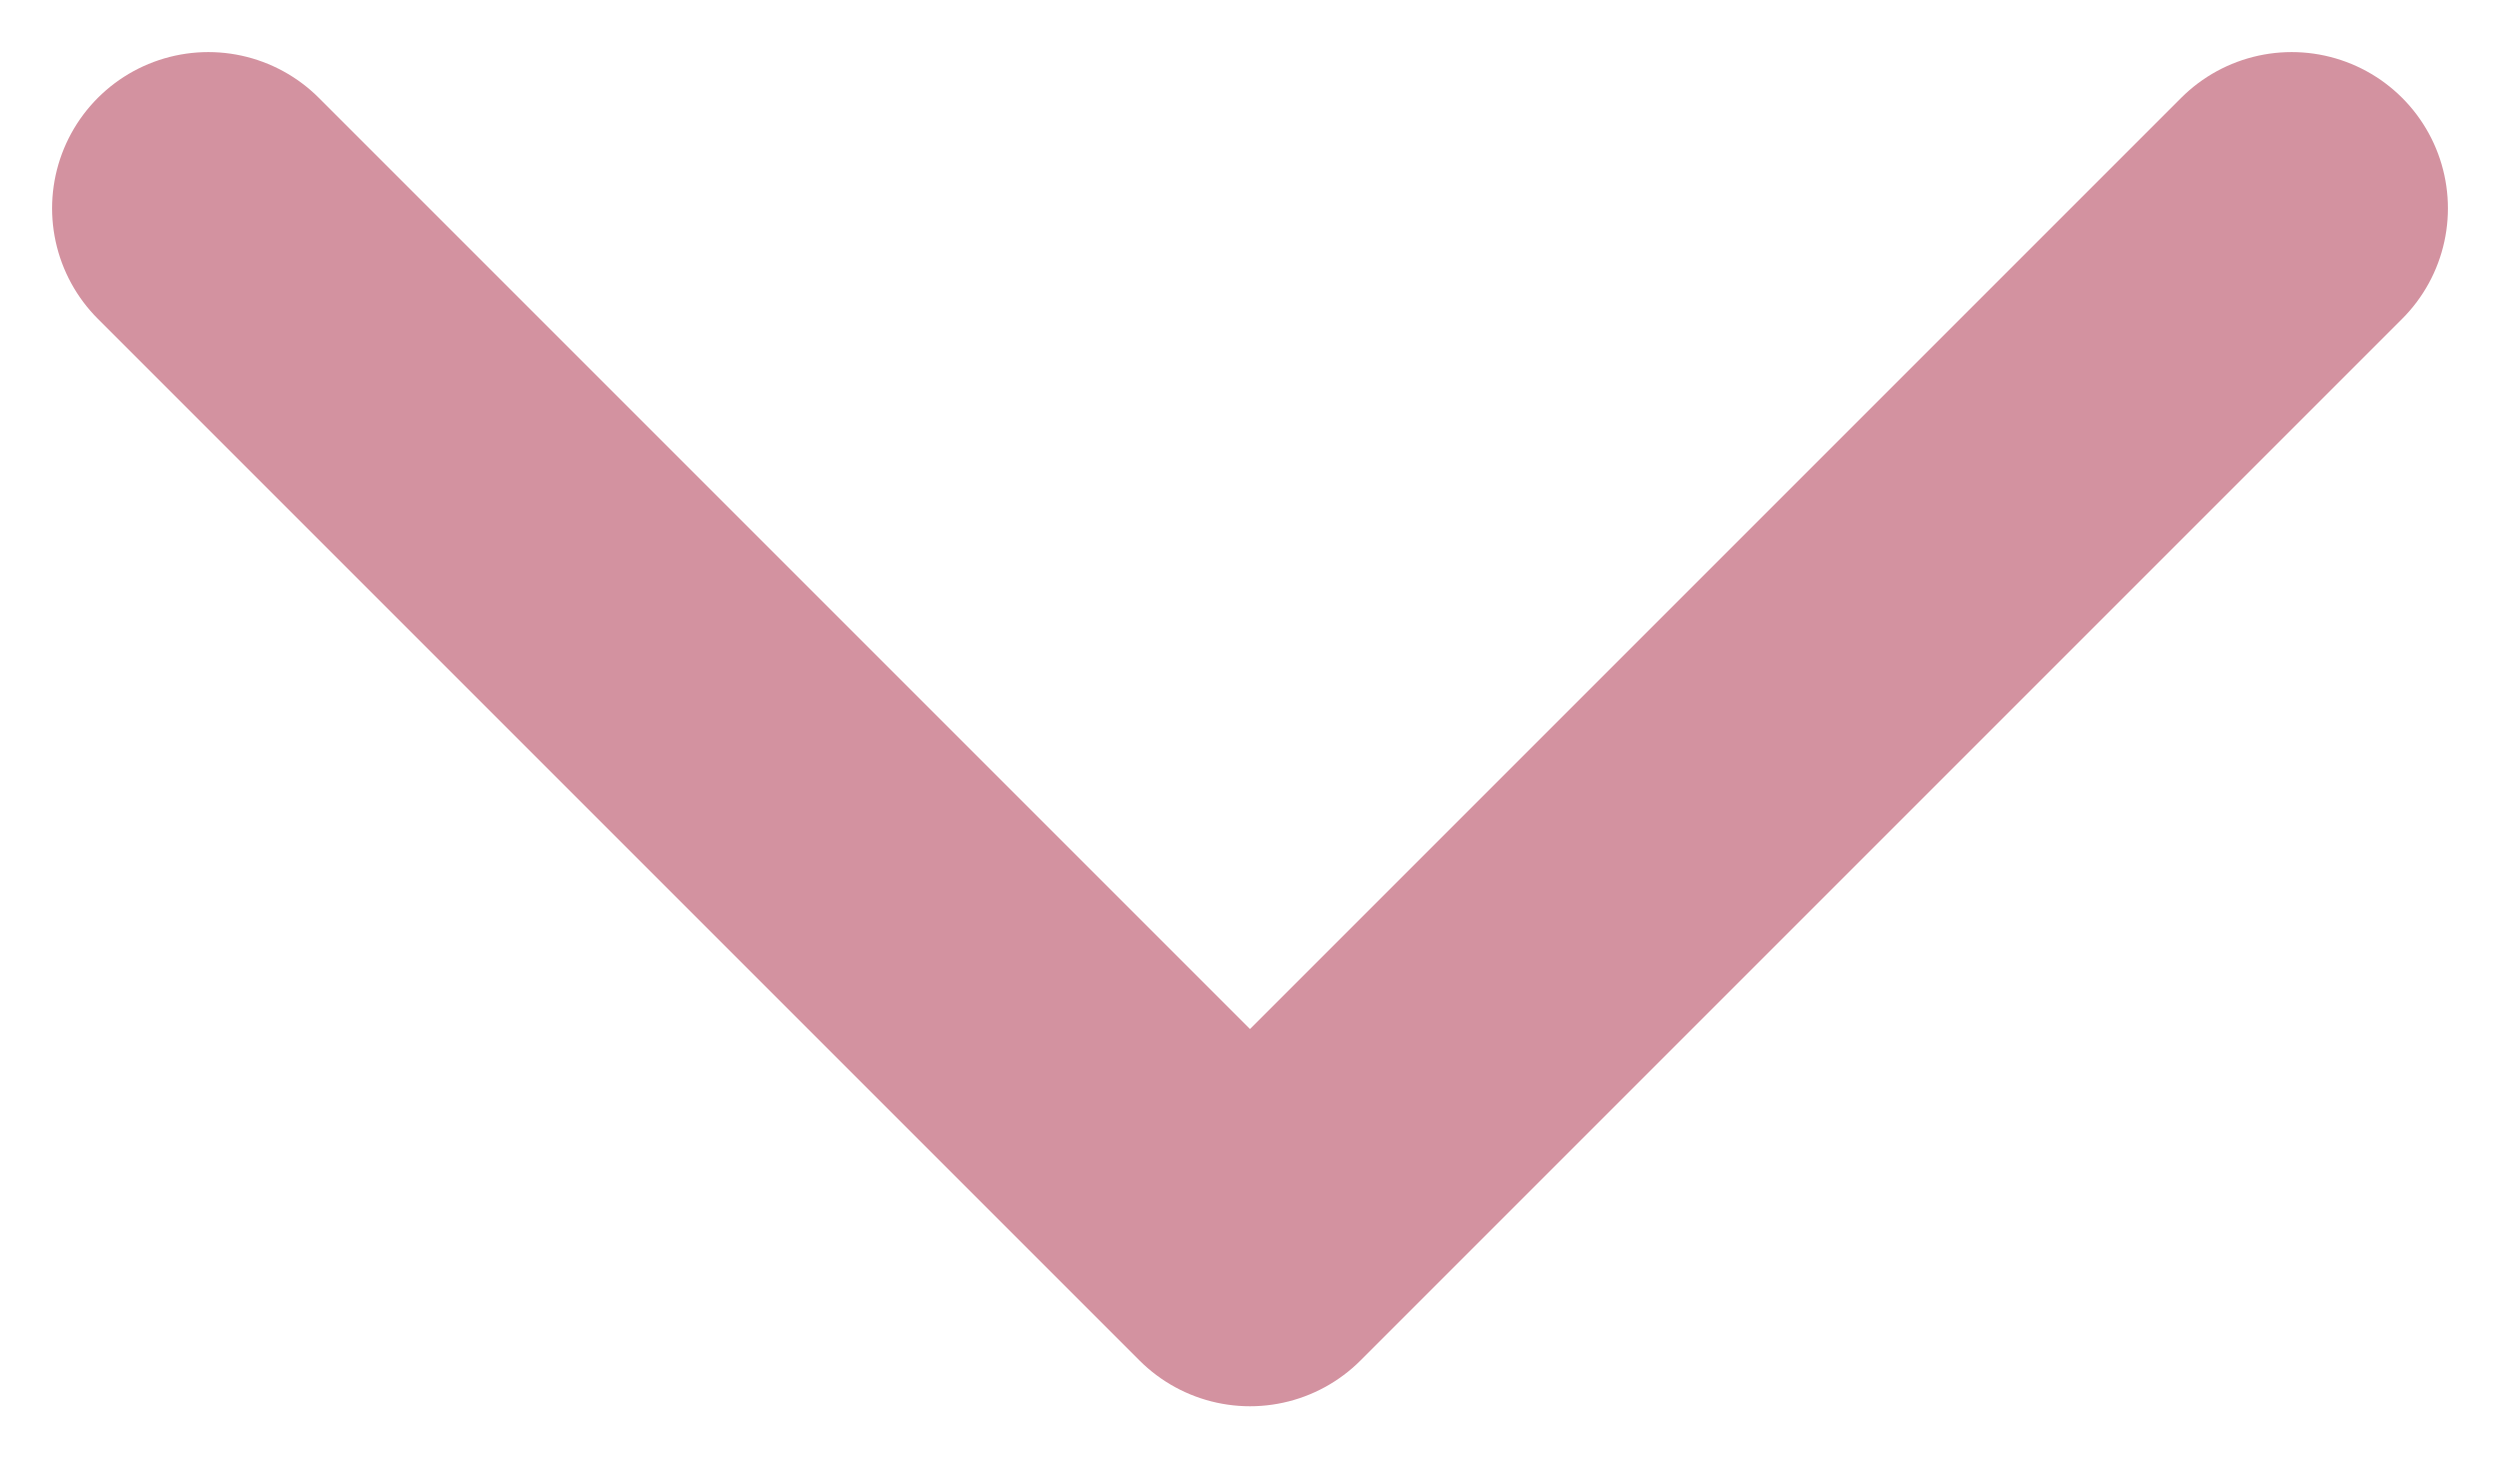
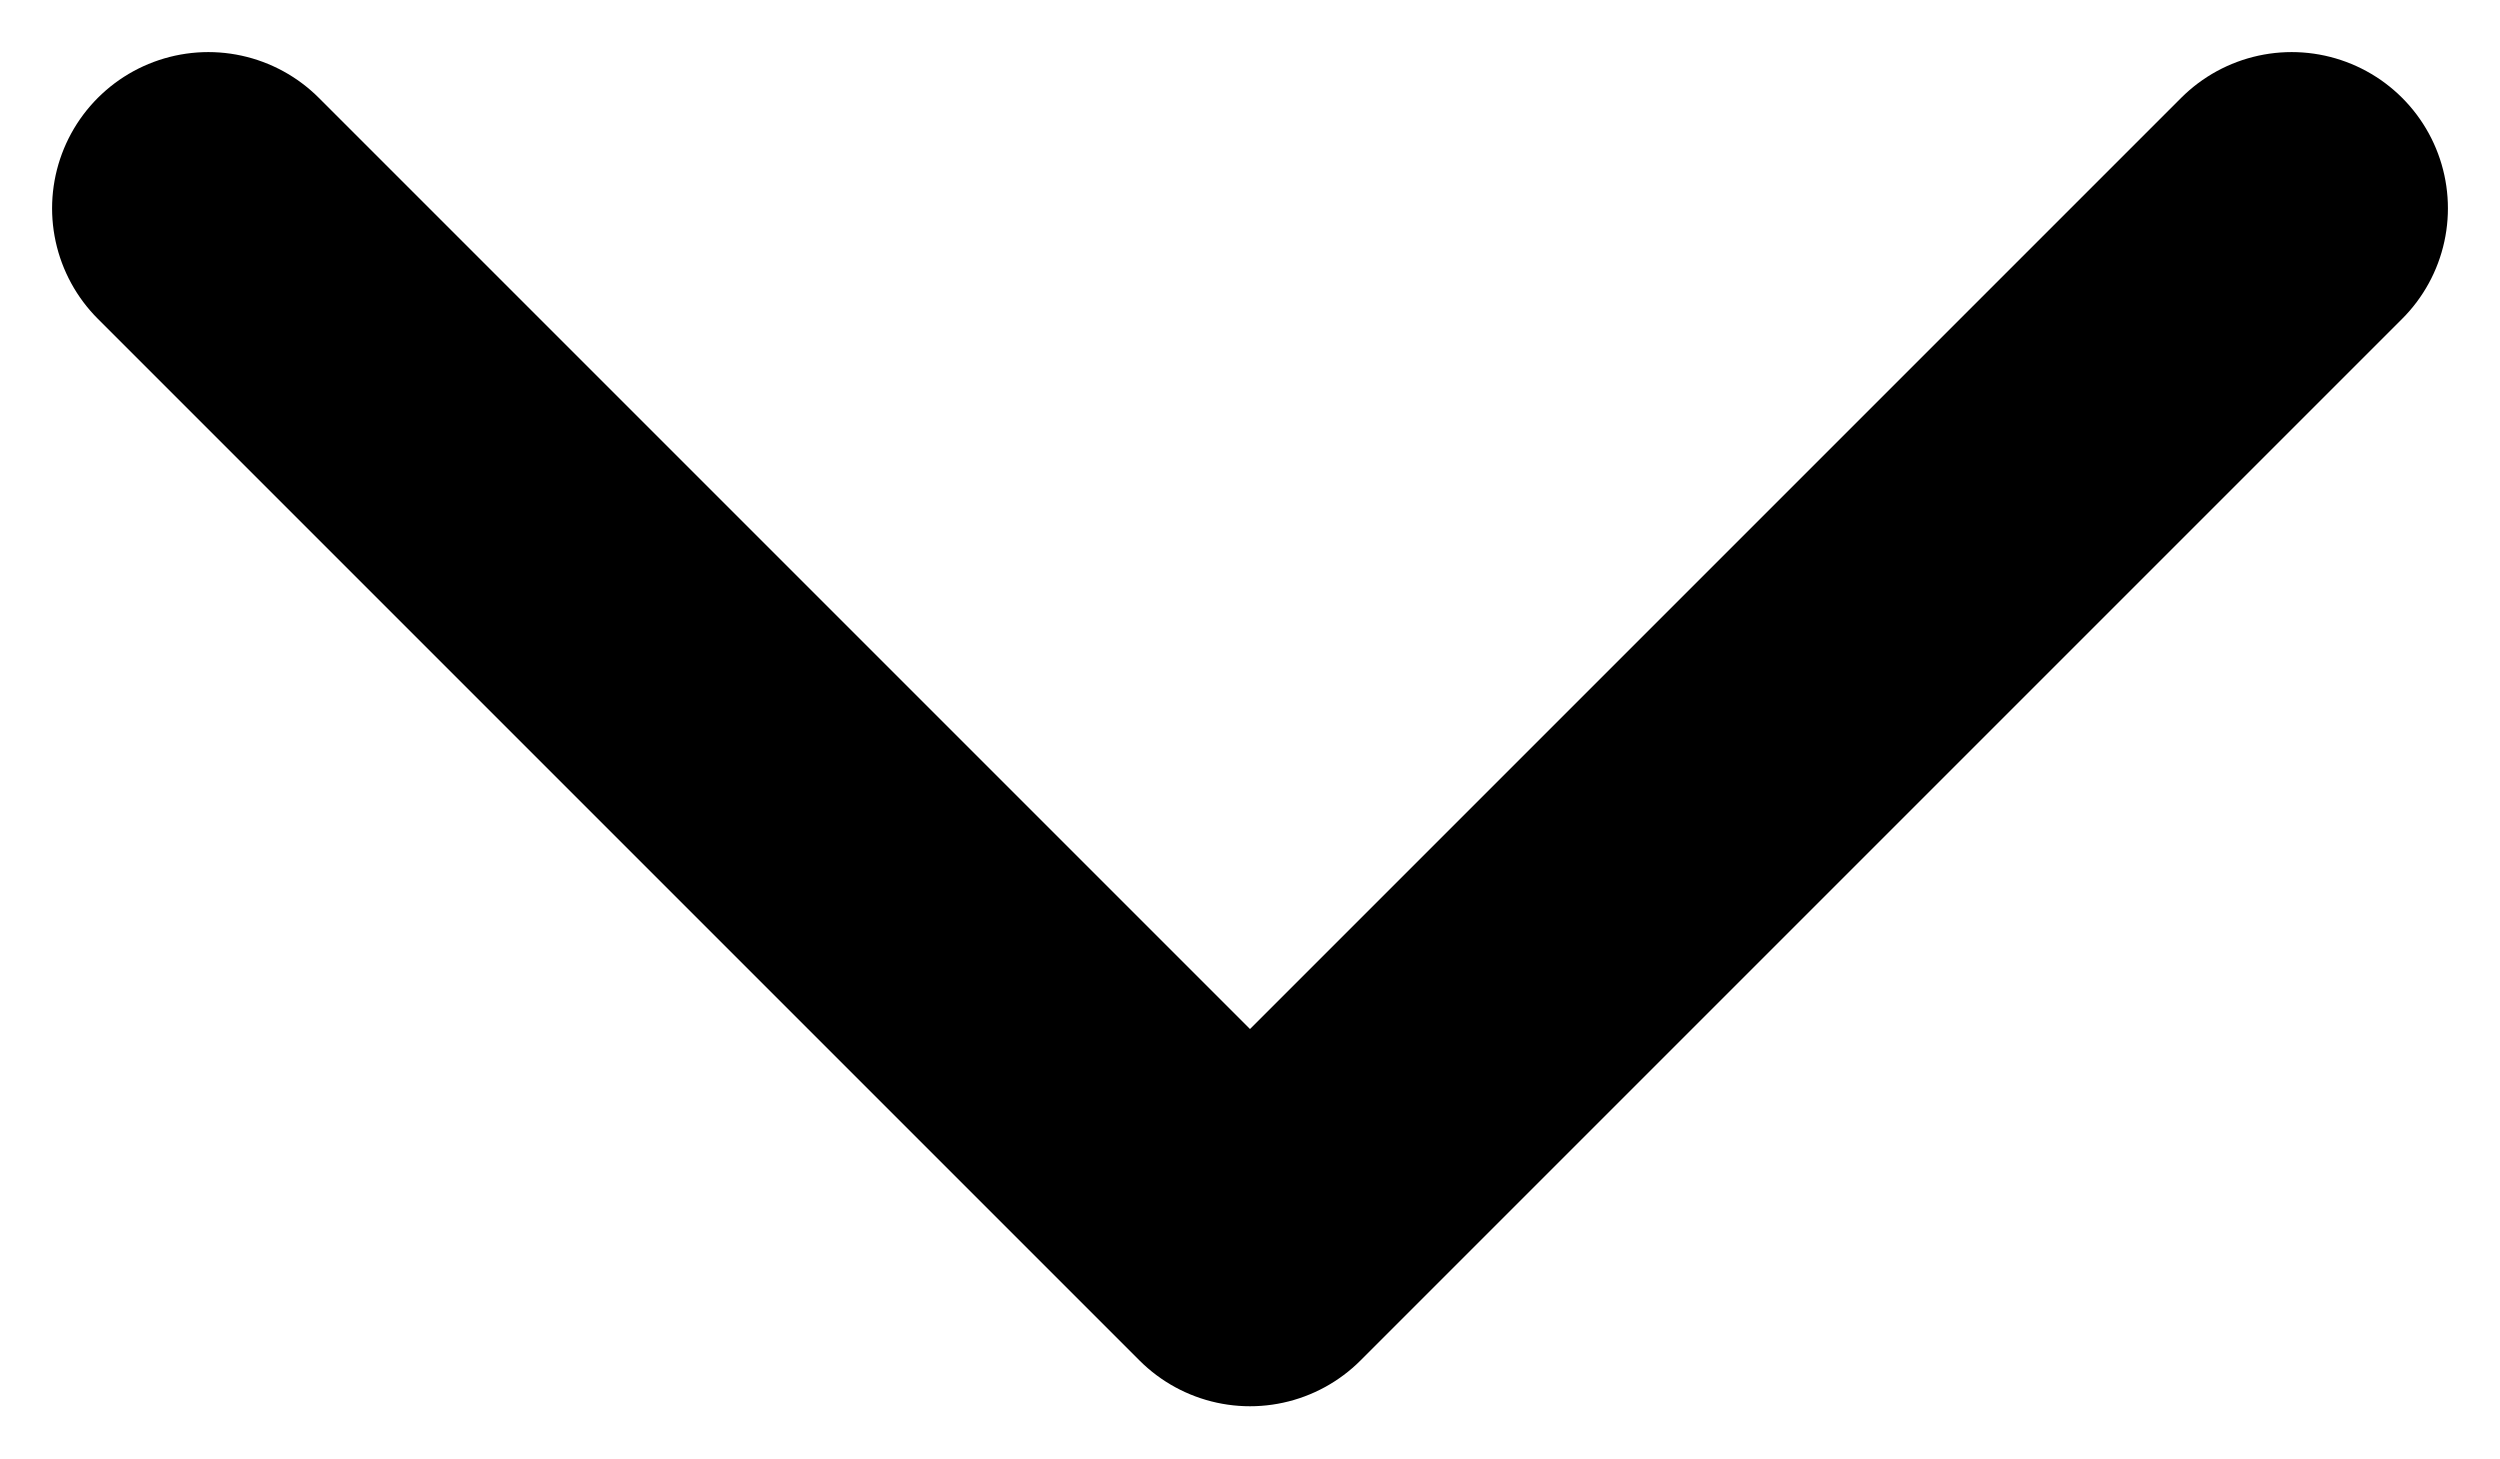
<svg xmlns="http://www.w3.org/2000/svg" width="12" height="7" viewBox="0 0 12 7" fill="none">
-   <path id="shape" d="M11 1L6 6L1 1" stroke="#d392a0" stroke-width="1.5" stroke-linecap="round" stroke-linejoin="round" />
+   <path id="shape" d="M11 1L6 6L1 1" stroke="#000000" stroke-width="1.5" stroke-linecap="round" stroke-linejoin="round" />
</svg>
